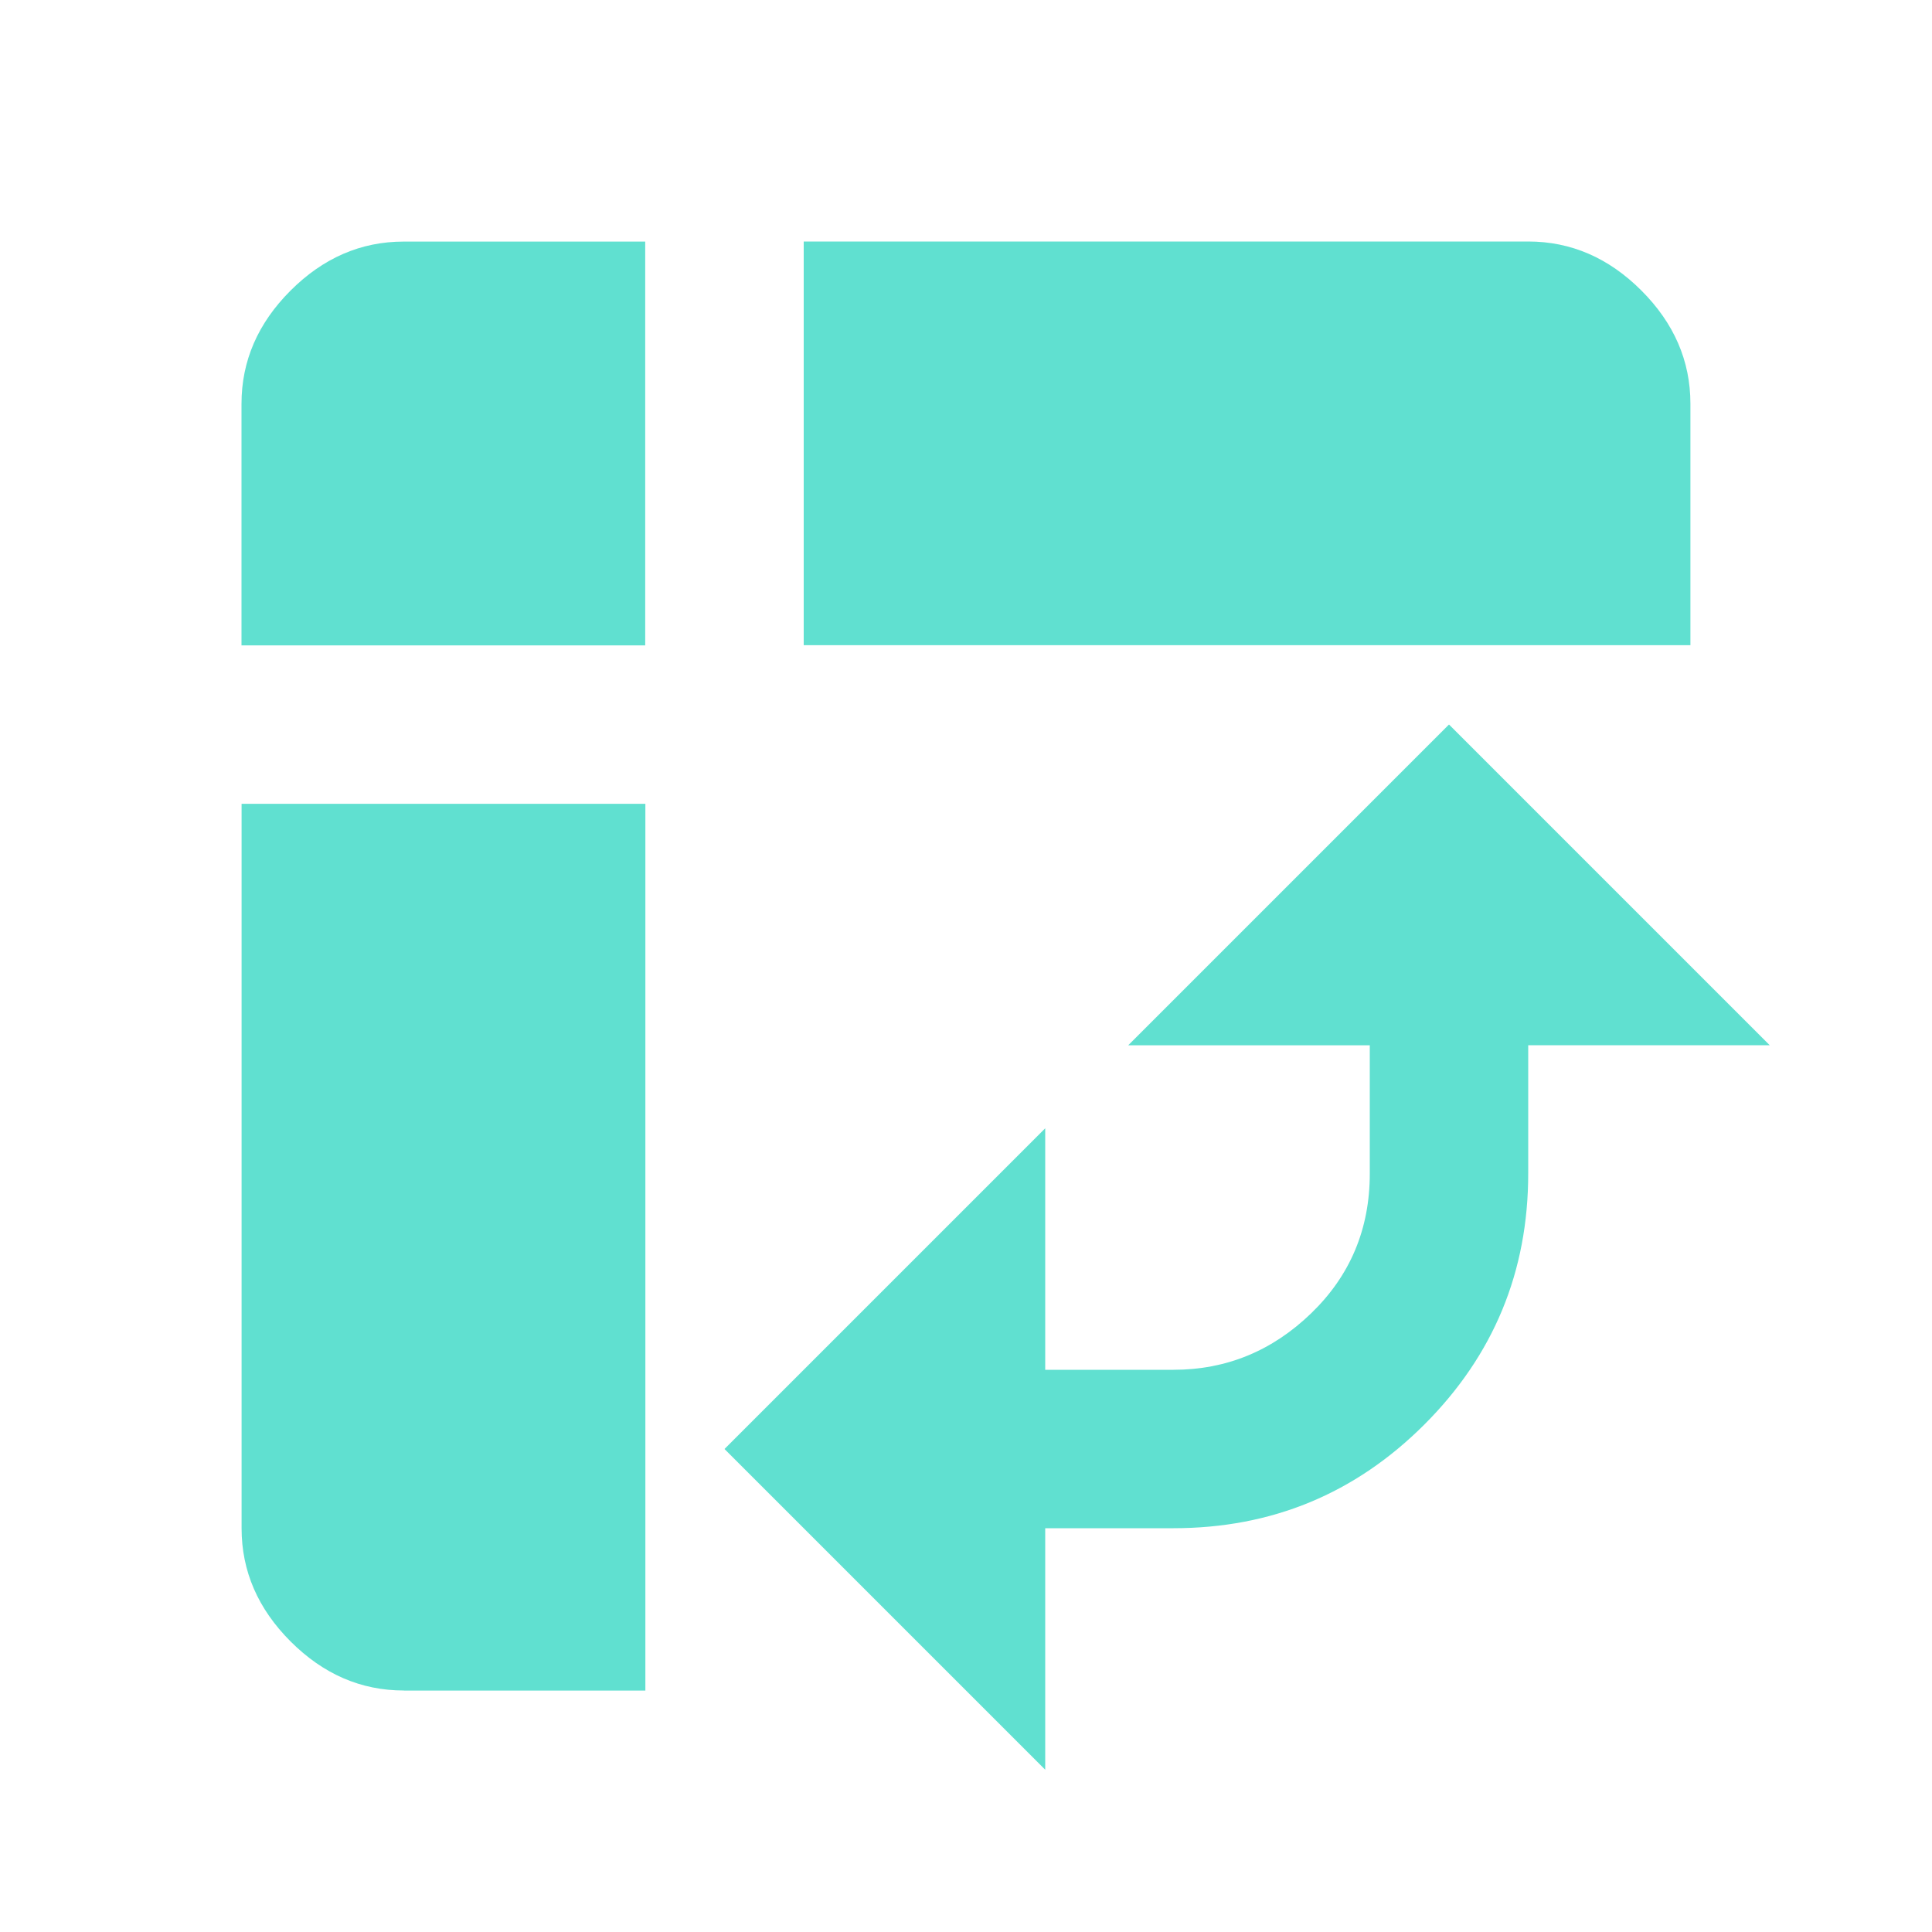
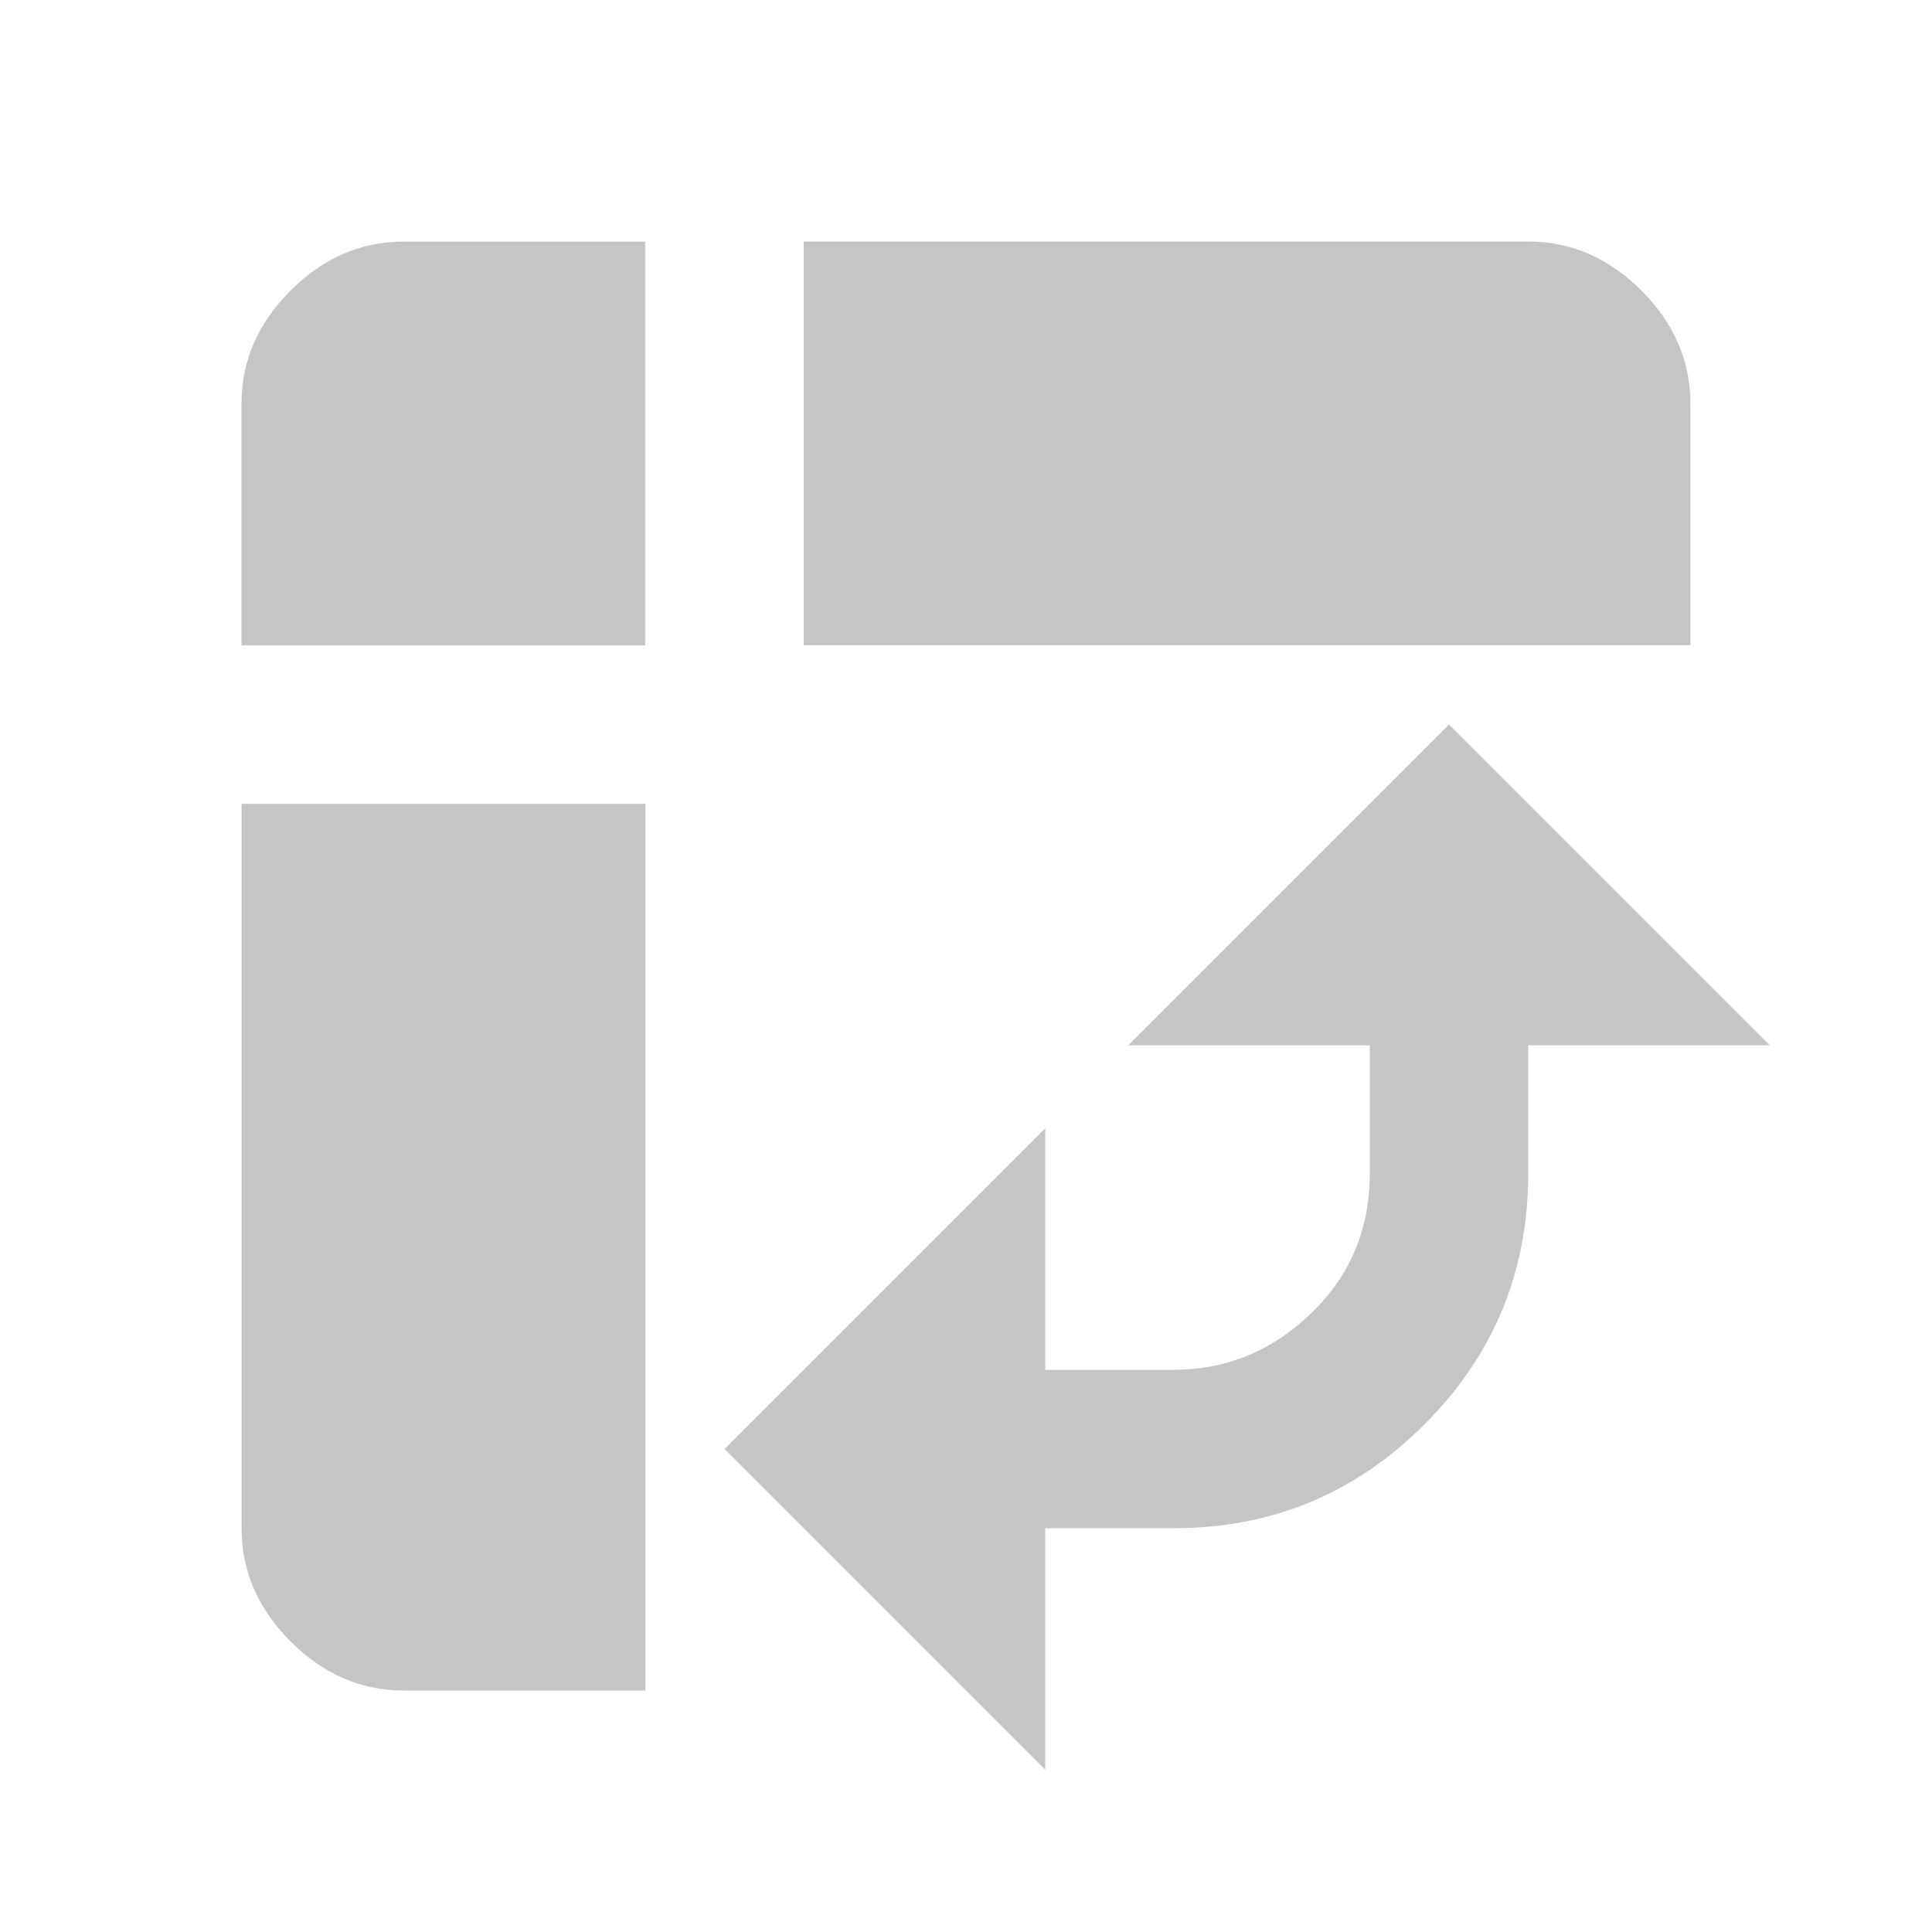
<svg xmlns="http://www.w3.org/2000/svg" version="1.1" width="24" height="24" viewBox="0 0 24 24">
-   <path fill="#60e0d0" d="M14.016 12.984l3.984-3.984 3.984 3.984h-3v1.594q0 1.828-1.289 3.117t-3.117 1.289h-1.594v3l-3.984-3.984 3.984-3.984v3h1.594q0.984 0 1.711-0.703t0.727-1.734v-1.594h-3zM5.016 21q-0.797 0-1.406-0.609t-0.609-1.406v-9h5.016v11.016h-3zM3 8.016v-3q0-0.797 0.609-1.406t1.406-0.609h3v5.016h-5.016zM9.984 8.016v-5.016h9q0.797 0 1.406 0.609t0.609 1.406v3h-11.016z" />
+   <path fill="#c4c5c7" d="M14.016 12.984l3.984-3.984 3.984 3.984h-3v1.594q0 1.828-1.289 3.117t-3.117 1.289h-1.594v3l-3.984-3.984 3.984-3.984v3h1.594q0.984 0 1.711-0.703t0.727-1.734v-1.594h-3zM5.016 21q-0.797 0-1.406-0.609t-0.609-1.406v-9h5.016v11.016h-3zM3 8.016v-3q0-0.797 0.609-1.406t1.406-0.609h3v5.016h-5.016zM9.984 8.016v-5.016h9q0.797 0 1.406 0.609t0.609 1.406v3h-11.016z" />
</svg>
